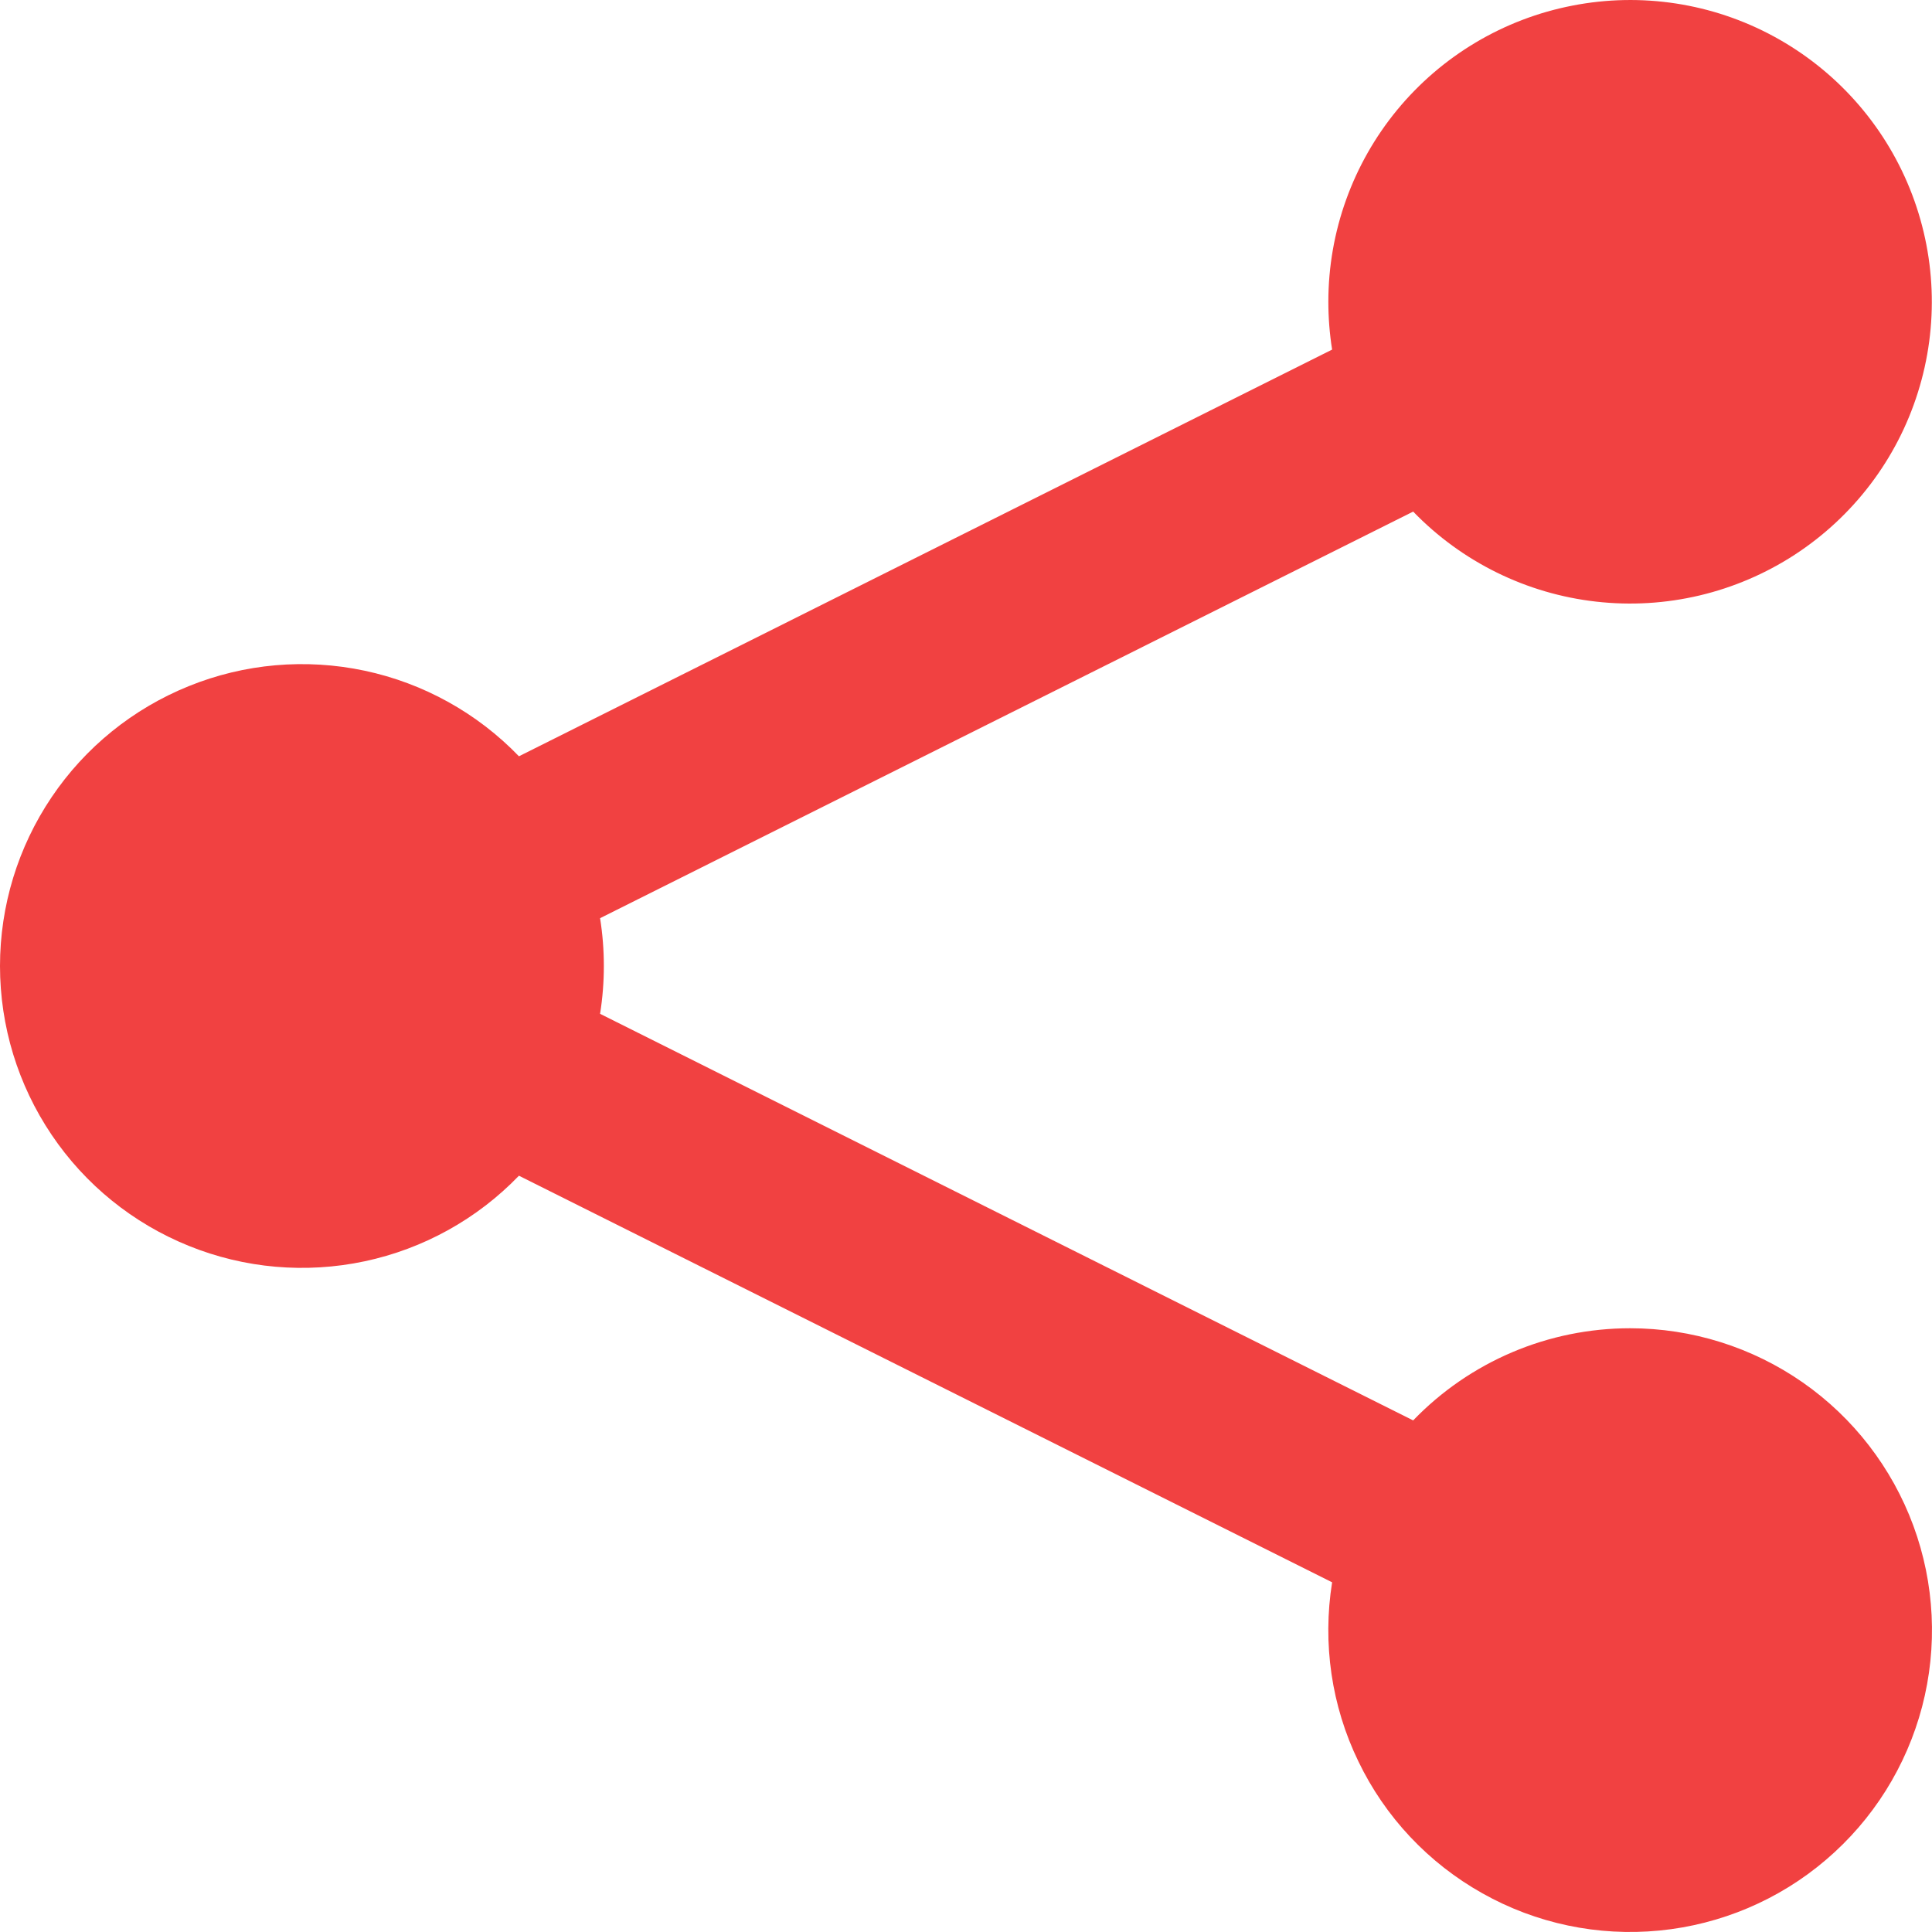
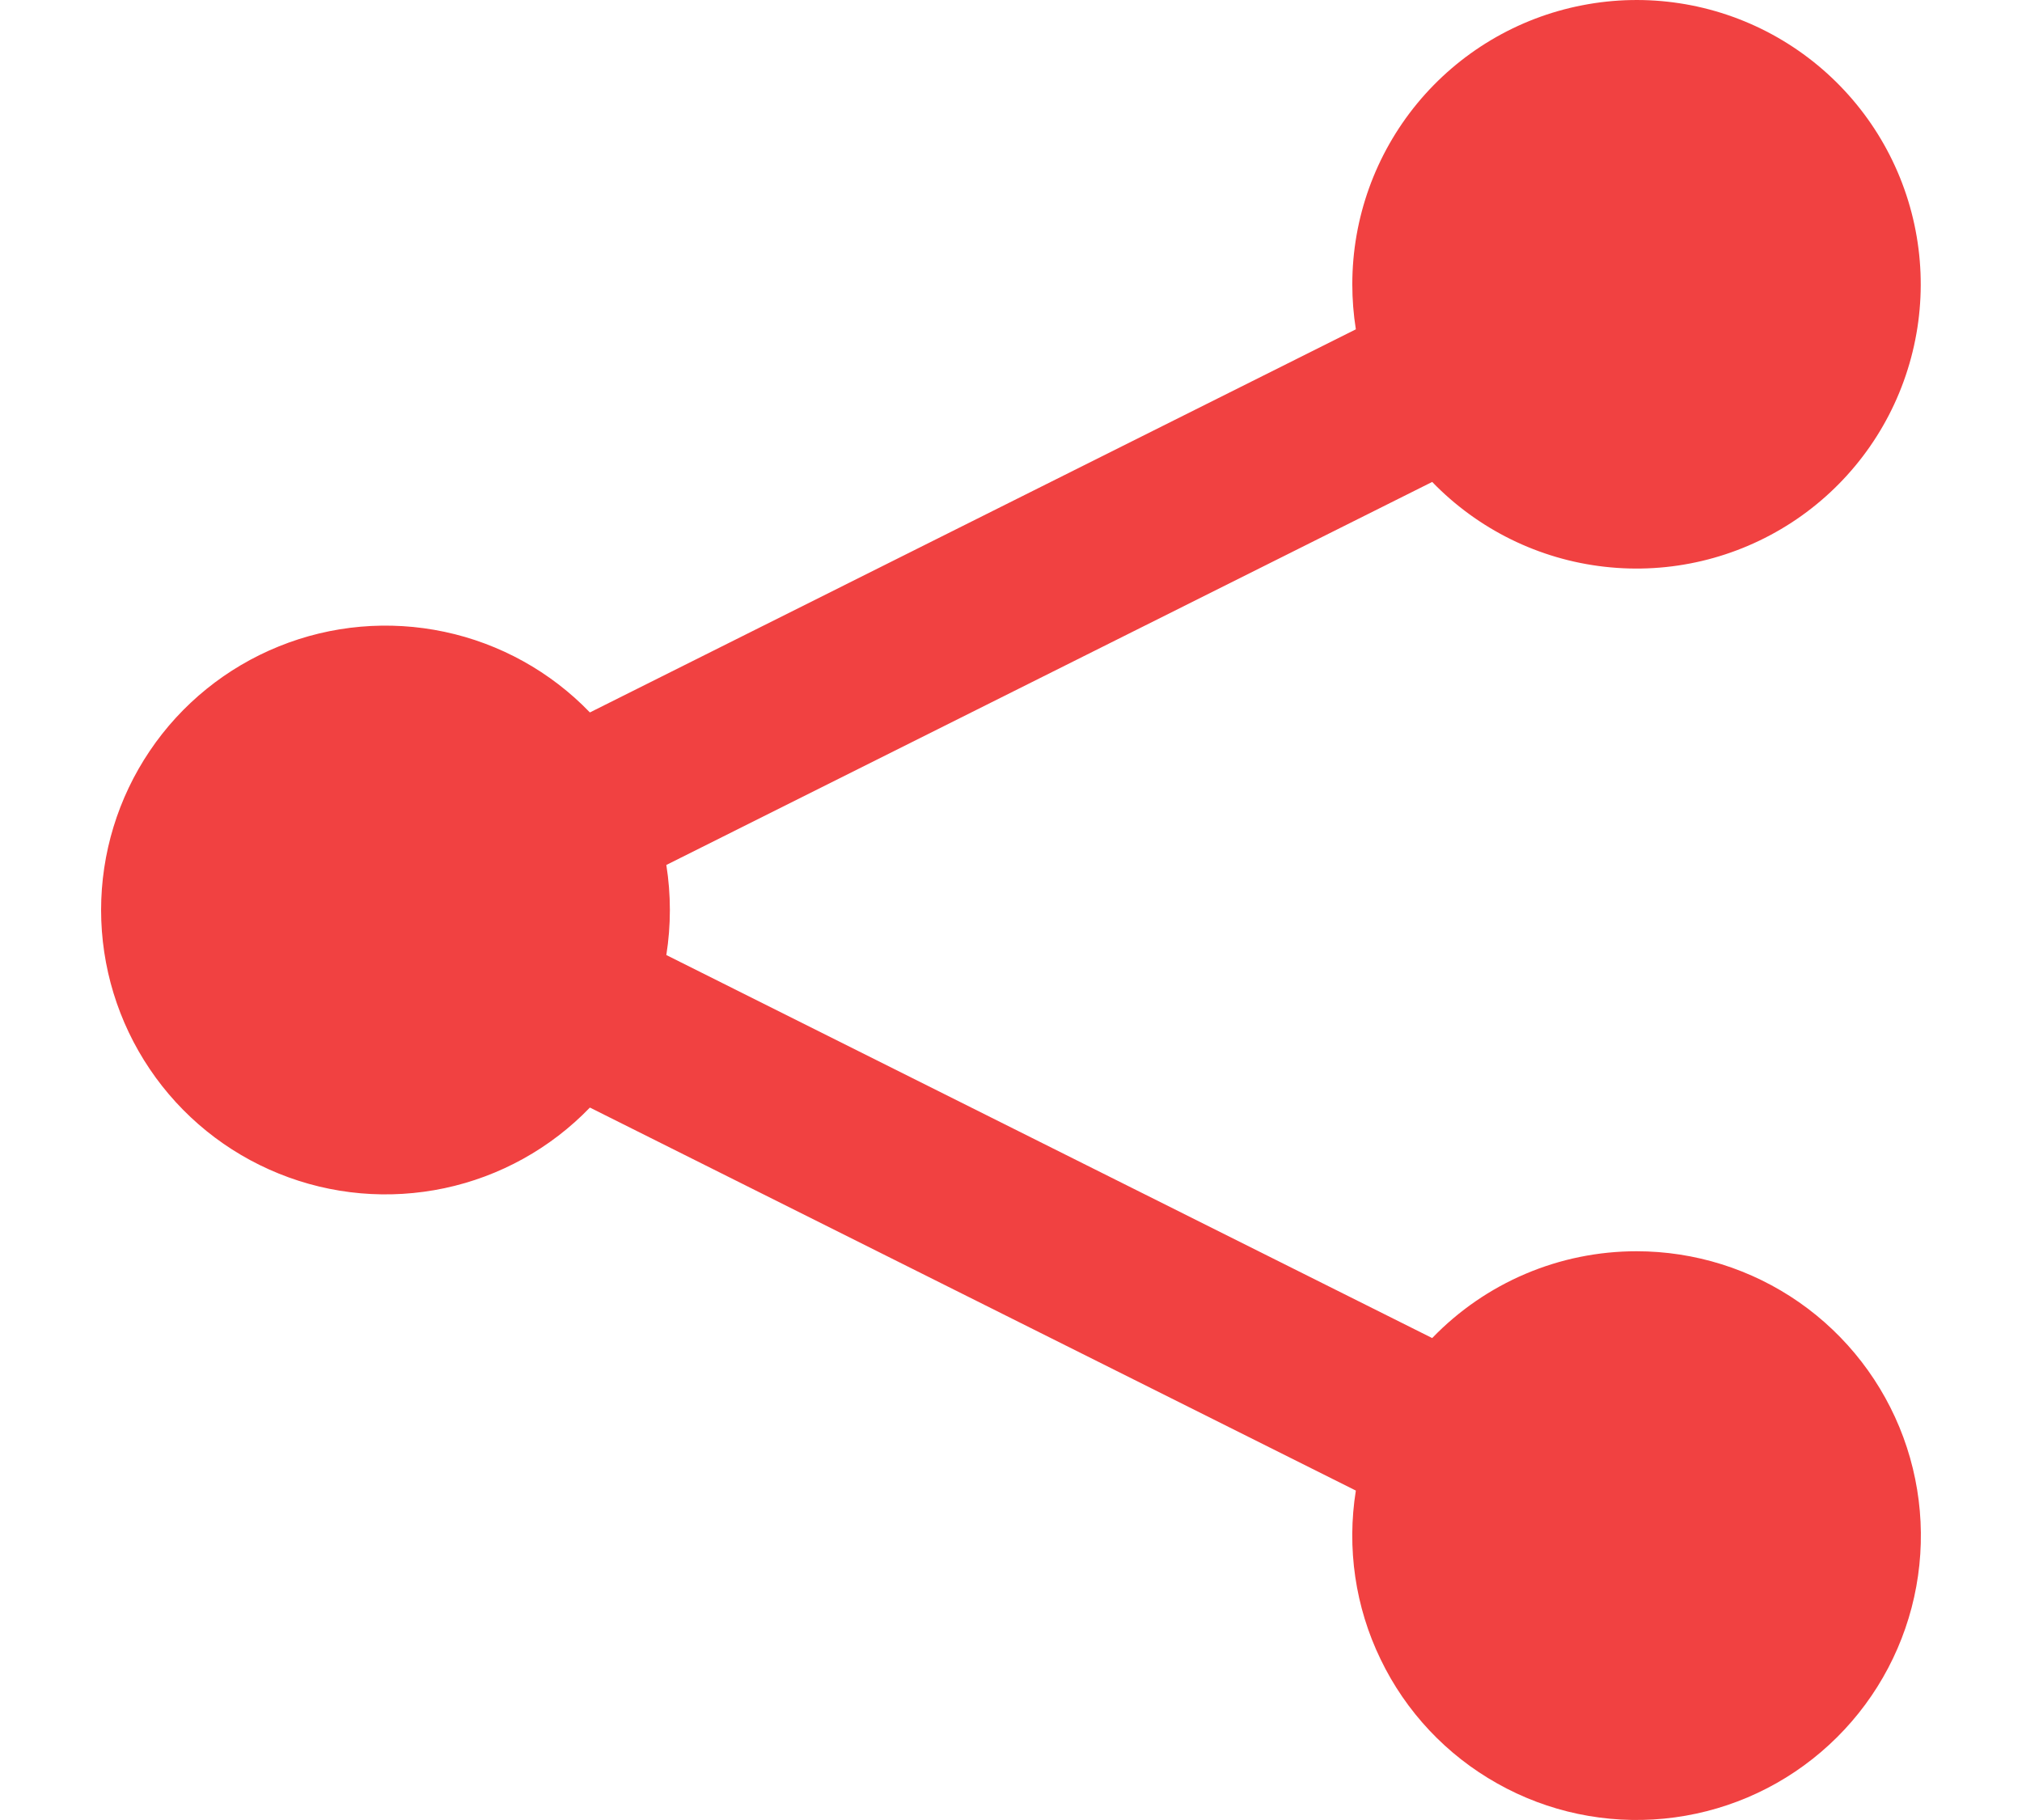
- <svg xmlns="http://www.w3.org/2000/svg" width="30" height="30" viewBox="0 0 20 20" fill="none">
+ <svg xmlns="http://www.w3.org/2000/svg" width="20" height="18" viewBox="0 0 20 20" fill="none">
  <path d="M16.875 13.75C16.456 13.75 16.041 13.834 15.655 13.998C15.269 14.162 14.92 14.402 14.629 14.704L6.212 10.495C6.264 10.167 6.264 9.833 6.212 9.505L14.629 5.296C15.133 5.817 15.803 6.147 16.523 6.228C17.244 6.31 17.97 6.138 18.578 5.743C19.185 5.348 19.637 4.754 19.854 4.062C20.072 3.37 20.042 2.625 19.77 1.952C19.498 1.28 19.001 0.724 18.364 0.378C17.727 0.032 16.989 -0.081 16.278 0.058C15.566 0.196 14.925 0.578 14.464 1.137C14.003 1.697 13.751 2.399 13.751 3.124C13.751 3.29 13.764 3.455 13.79 3.619L5.372 7.829C4.94 7.381 4.383 7.072 3.774 6.943C3.165 6.814 2.531 6.869 1.954 7.103C1.377 7.336 0.882 7.736 0.534 8.253C0.186 8.769 0 9.377 0 10C0 10.623 0.186 11.231 0.534 11.747C0.882 12.264 1.377 12.664 1.954 12.897C2.531 13.131 3.165 13.186 3.774 13.057C4.383 12.928 4.94 12.619 5.372 12.171L13.79 16.38C13.689 17.012 13.783 17.659 14.062 18.234C14.339 18.81 14.787 19.286 15.345 19.599C15.902 19.913 16.542 20.047 17.178 19.985C17.814 19.923 18.416 19.668 18.902 19.253C19.389 18.838 19.736 18.284 19.898 17.666C20.06 17.047 20.028 16.394 19.807 15.794C19.586 15.195 19.187 14.677 18.662 14.311C18.138 13.946 17.514 13.75 16.875 13.75L16.875 13.75Z" fill="#F14141" />
</svg>
